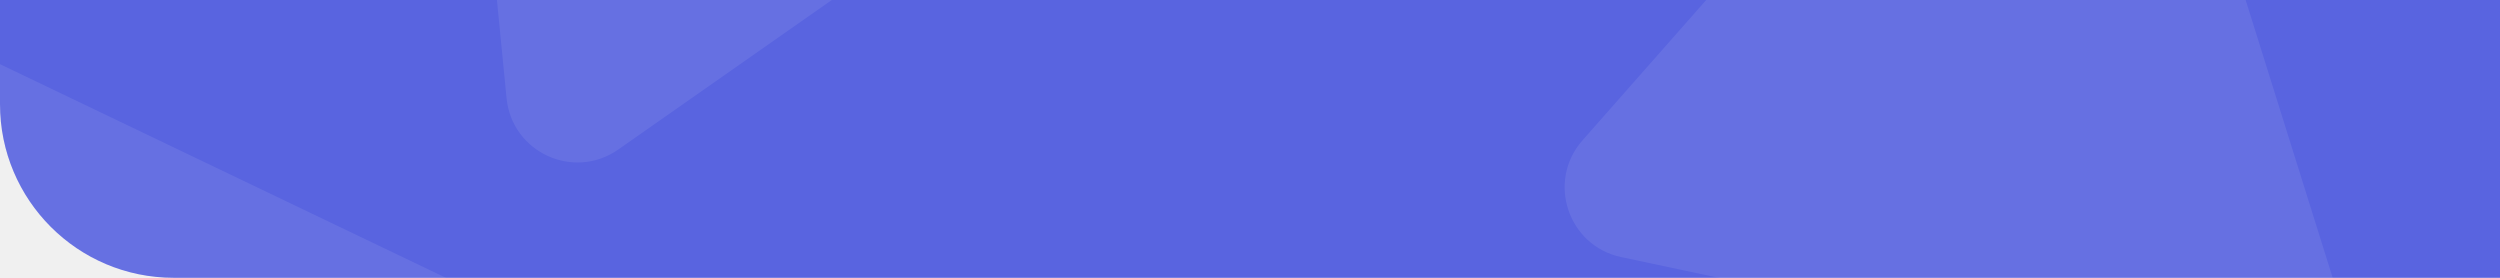
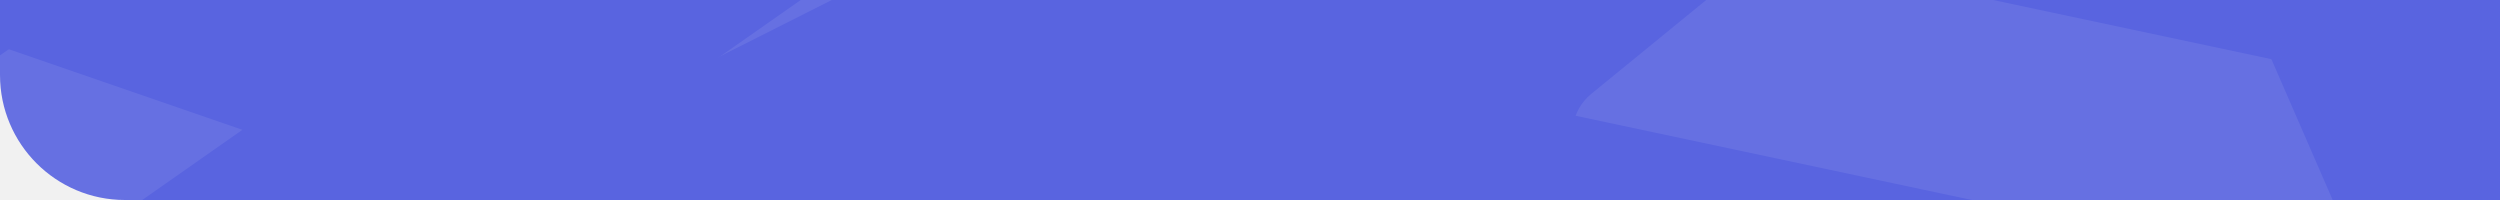
- <svg xmlns="http://www.w3.org/2000/svg" width="1440" height="160" fill="none">
-   <path d="M1440 0H0v60c0 55.228 44.772 100 100 100h1340V0z" fill="#5964E0" />
-   <mask id="a" maskUnits="userSpaceOnUse" x="0" y="0" width="1440" height="160">
-     <path d="M1440 0H0v60c0 55.228 44.772 100 100 100h1340V0z" fill="#fff" />
-   </mask>
-   <g mask="url(#a)" fill-rule="evenodd" clip-rule="evenodd" fill="#fff">
-     <path opacity=".081" d="M1163.89-205.424c21.12-23.963 60.32-15.63 69.88 14.853l114.11 364.163c9.39 29.936-16.96 58.887-47.64 52.364l-366.492-77.899c-30.685-6.522-42.976-43.685-22.23-67.217l252.372-286.264zM254.539-323.259c-3.117-31.792 29.711-54.779 58.52-40.976L657.22-199.336c28.291 13.555 31.498 52.566 5.8 70.56L356.104 86.129c-25.698 17.994-61.259 1.637-64.321-29.584L254.539-323.26zM-71.46 71.741c-3.119-31.792 29.71-54.78 58.52-40.976l344.16 164.899c28.291 13.555 31.498 52.566 5.8 70.56L30.104 481.129c-25.698 17.994-61.26 1.637-64.32-29.584L-71.462 71.741z" />
+ <svg xmlns="http://www.w3.org/2000/svg" xmlns:xlink="http://www.w3.org/1999/xlink" width="2000px" height="160px" viewBox="0 0 2000 160" version="1.1">
+   <defs>
+     <path d="M0,0.456 L2000,0.456 L2000,60.456 C2000,115.684 1955.228,160.456 1900,160.456 L0,160.456 L0,160.456 L0,0.456 Z" id="path-1" />
+   </defs>
+   <g id="Designs" stroke="none" stroke-width="1" fill="none" fill-rule="evenodd">
+     <g id="Group-10" transform="translate(0, -1)">
+       <g id="Triangle" transform="translate(0, 0.543987)">
+         <mask id="mask-2" fill="white">
+           <use xlink:href="#path-1" />
+         </mask>
+         <use id="Mask" fill="#5964E0" transform="translate(1000, 80.45601) scale(-1, 1) translate(-1000, -80.45601) " xlink:href="#path-1" />
+         <path d="M1665.16,-228.307 L1907.707,111.475 C1920.863,129.905 1916.588,155.511 1898.158,168.666 C1891.861,173.161 1884.42,175.783 1876.696,176.228 L1336.323,207.376 C1313.717,208.679 1294.335,191.409 1293.032,168.803 C1292.448,158.673 1295.641,148.686 1301.994,140.774 L1599.82,-230.156 C1613.997,-247.812 1639.803,-250.633 1657.459,-236.457 C1660.387,-234.106 1662.979,-231.363 1665.16,-228.307 Z" fill="#FFFFFF" opacity="0.081" mask="url(#mask-2)" transform="translate(1597.567, -29.84125) rotate(12) translate(-1597.567, 29.84125) " />
+         <path d="M529.019,-440.053 L841.061,-10.041 C854.36,8.286 850.284,33.924 831.957,47.223 C823.314,53.494 812.566,56.147 801.997,54.615 L305.579,-17.318 C283.169,-20.566 267.635,-41.365 270.882,-63.774 C271.534,-68.27 272.928,-72.625 275.007,-76.664 L459.384,-434.742 C469.75,-454.874 494.473,-462.79 514.605,-452.424 C520.312,-449.486 525.249,-445.248 529.019,-440.053 Z" id="Triangle-Copy" fill="#FFFFFF" opacity="0.081" mask="url(#mask-2)" transform="translate(573.3883, -212.7209) rotate(-35) translate(-573.3883, 212.7209) " />
+         <path d="M76.241,-45.053 L388.283,384.959 C401.582,403.286 397.506,428.924 379.179,442.223 C370.536,448.494 359.788,451.147 349.22,449.615 L-147.199,377.682 C-169.608,374.434 -185.143,353.635 -181.895,331.226 C-181.244,326.73 -179.85,322.375 -177.771,318.336 L6.606,-39.742 C16.972,-59.874 41.695,-67.79 61.827,-57.424 C67.534,-54.486 72.471,-50.248 76.241,-45.053 Z" id="Triangle-Copy-2" fill="#FFFFFF" opacity="0.081" mask="url(#mask-2)" transform="translate(120.6105, 182.2791) rotate(-35) translate(-120.6105, -182.2791) " />
+       </g>
+     </g>
  </g>
</svg>
